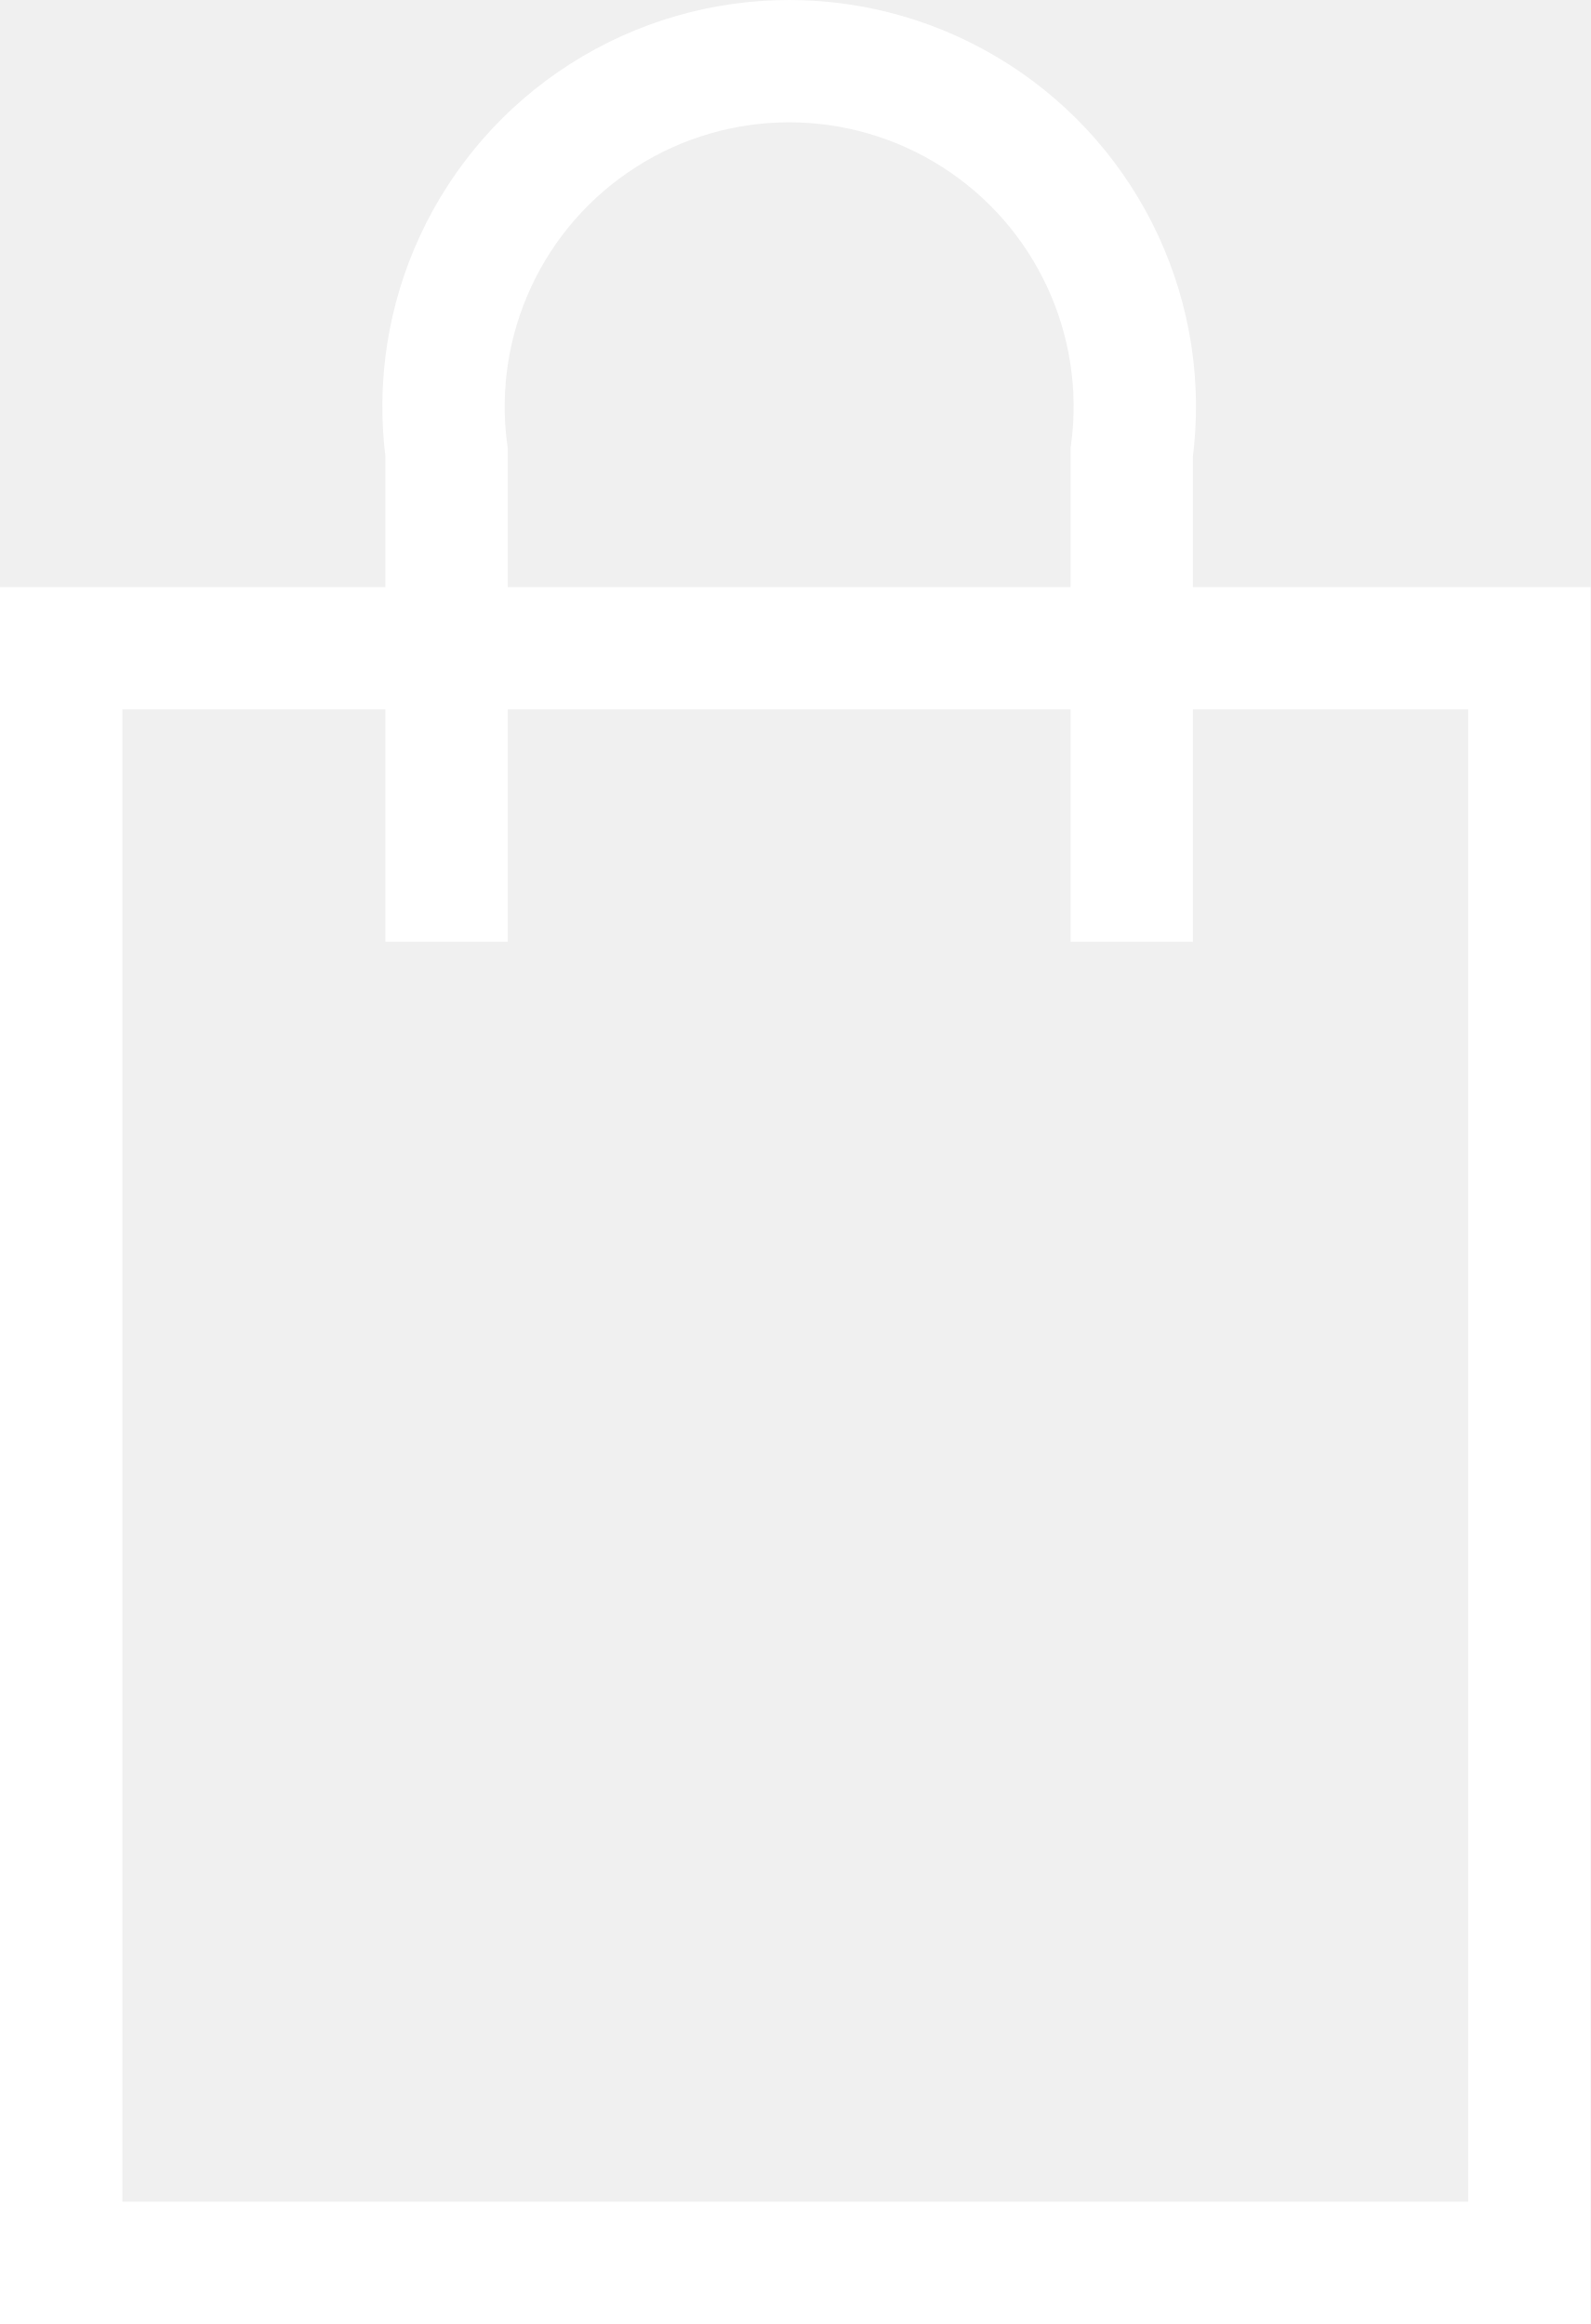
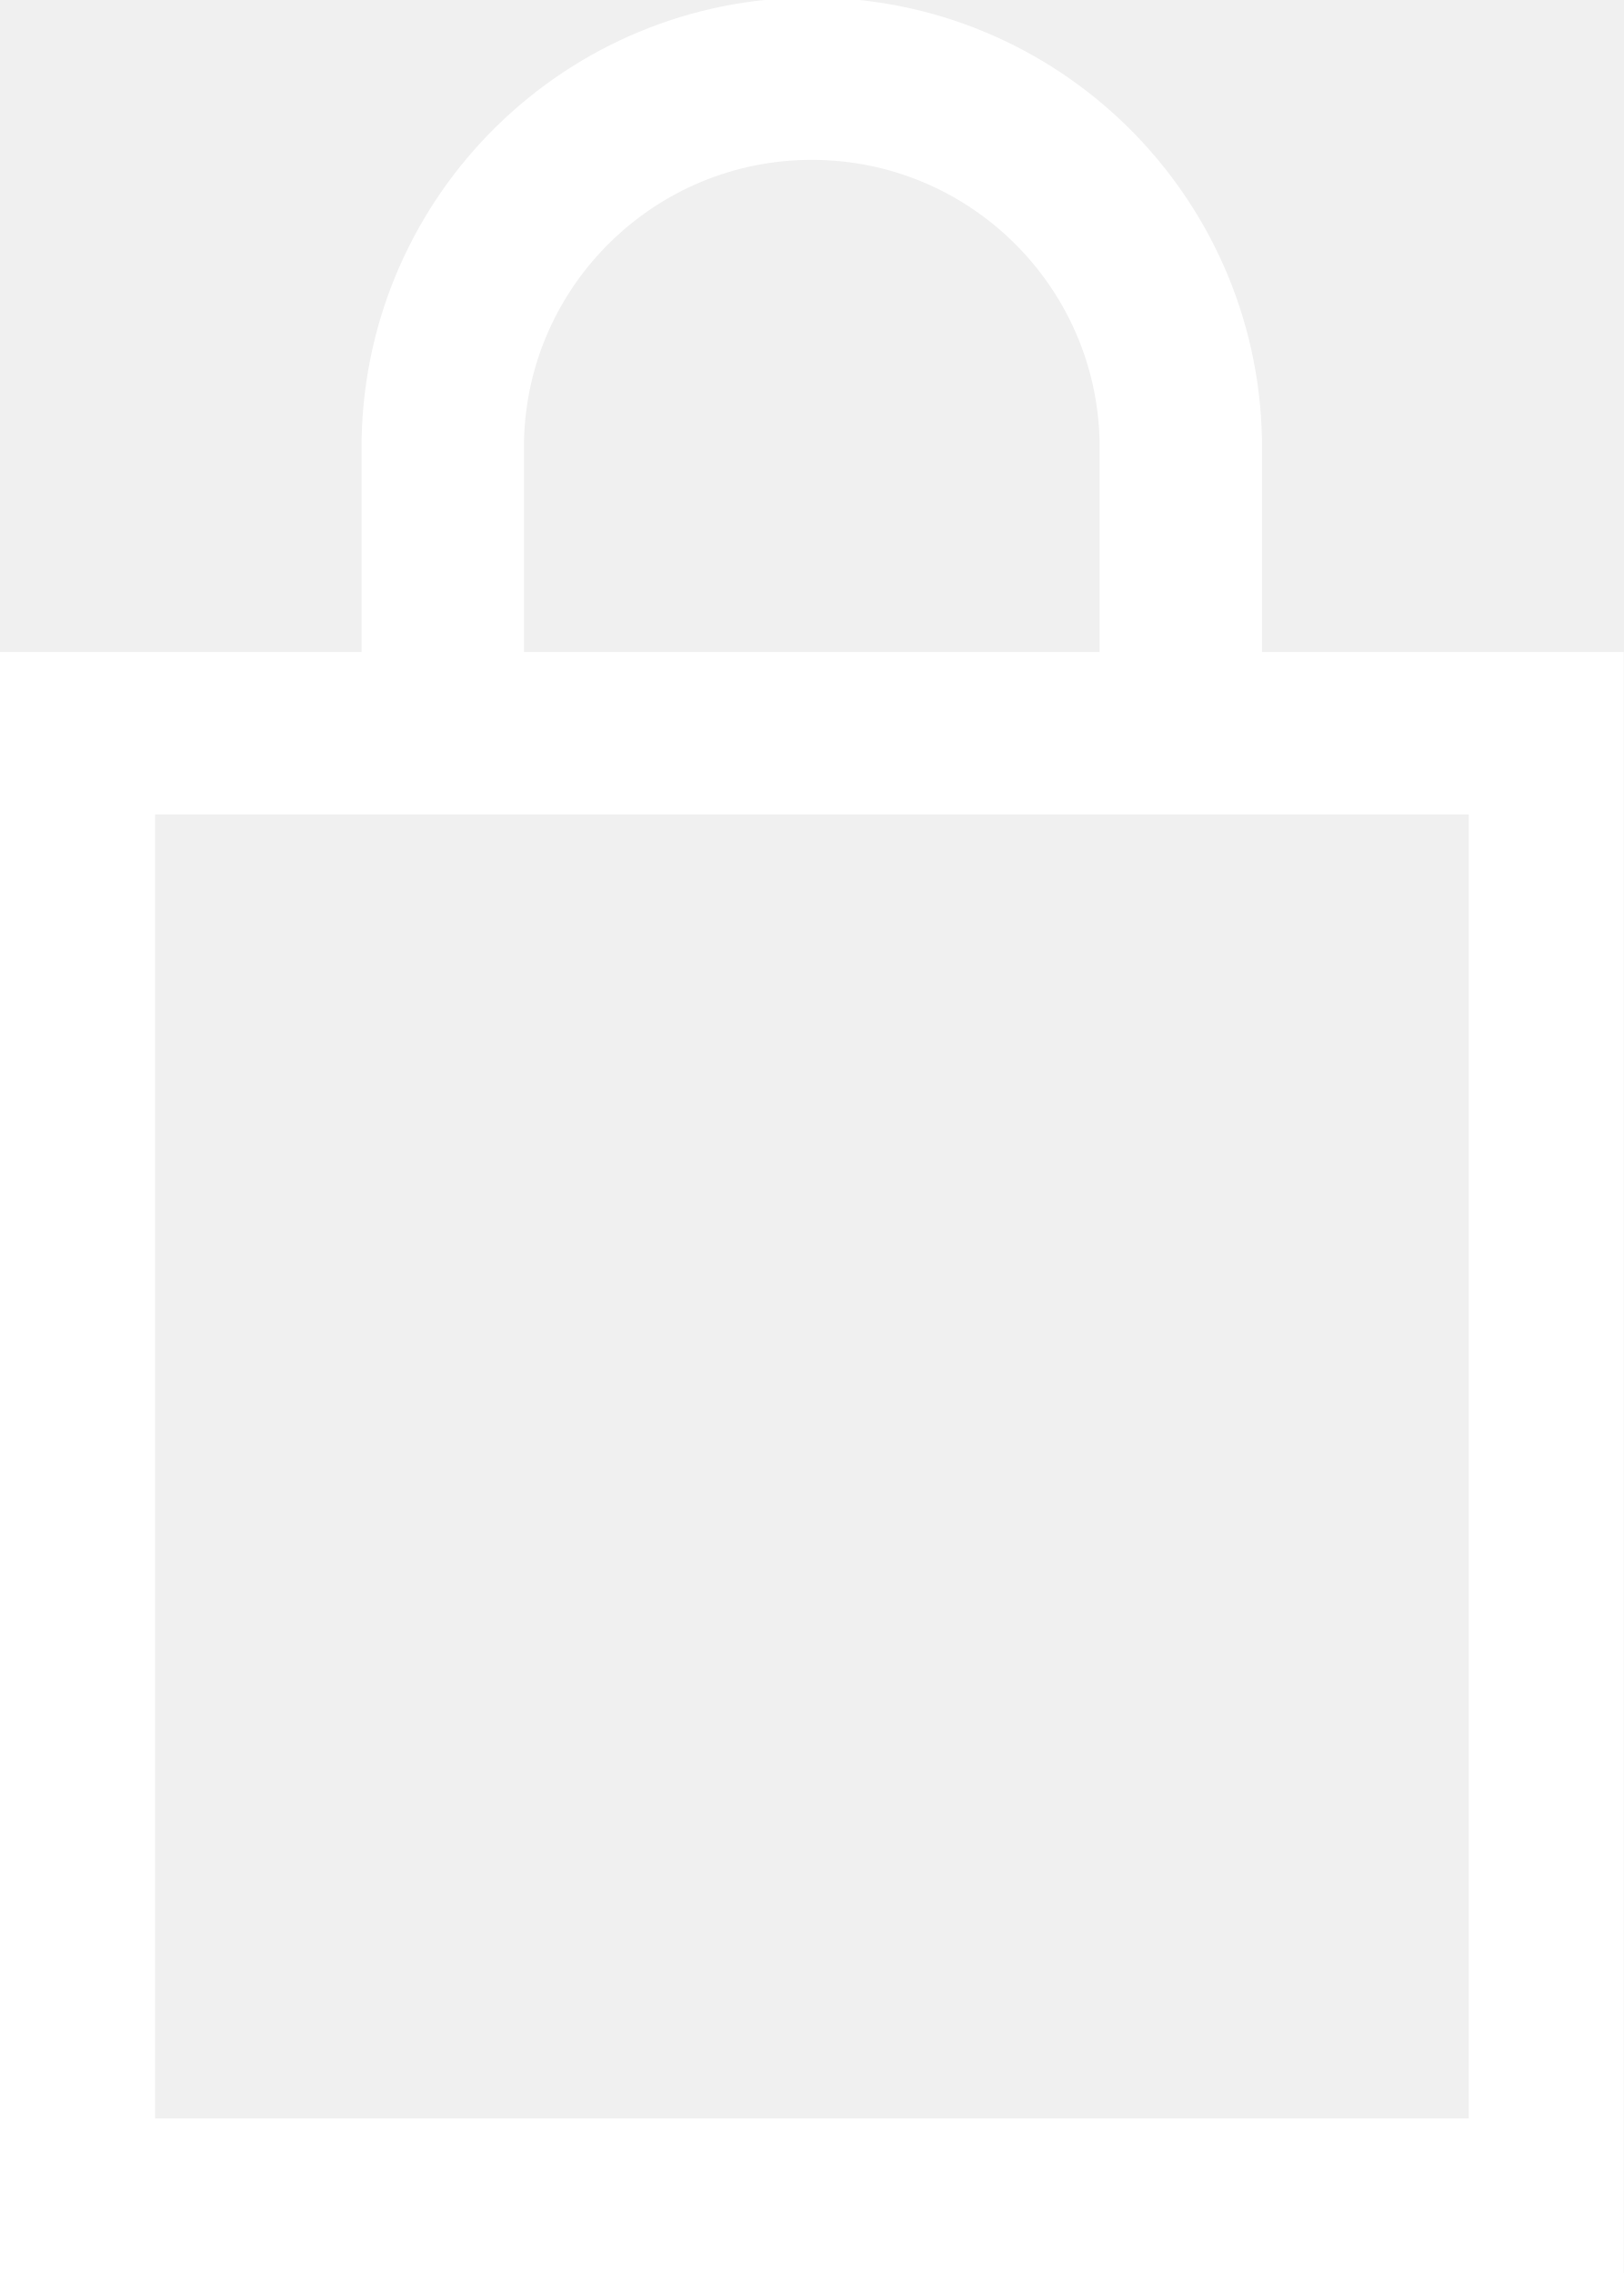
- <svg xmlns="http://www.w3.org/2000/svg" width="13" height="19" viewBox="0 0 13 19">
-   <g data-name="장바구니 아이콘">
-     <path data-name="사각형 1638" transform="translate(.5 5.3)" style="fill:none;stroke:#fff;stroke-miterlimit:10" d="M0 0h12v13.2H0z" />
-     <path data-name="패스 6732" d="M115.912 20.6v-4a2.825 2.825 0 1 0-5.6 0v4" transform="translate(-106.662 -12.9)" style="fill:none;stroke:#fff;stroke-miterlimit:10" />
+ <svg xmlns="http://www.w3.org/2000/svg" data-name="쇼핑백 아이콘" width="10" height="14" viewBox="0 0 10 14">
+   <defs>
+     <clipPath id="uxleb356la">
+       <path data-name="사각형 2276" style="fill:none;stroke:#fff" d="M0 0h10v14H0z" />
+     </clipPath>
+   </defs>
+   <g data-name="그룹 7823" style="clip-path:url(#uxleb356la)">
+     <path data-name="패스 6970" d="M3 5.016V2.758a2.273 2.273 0 0 1 4.545 0v2.258" transform="translate(-.273 -.048)" style="stroke-miterlimit:10;fill:none;stroke:#fff" />
+     <path data-name="사각형 2275" transform="translate(.455 4.516)" style="stroke-miterlimit:10;fill:none;stroke:#fff" d="M0 0h9.091v9.032H0z" />
  </g>
</svg>
